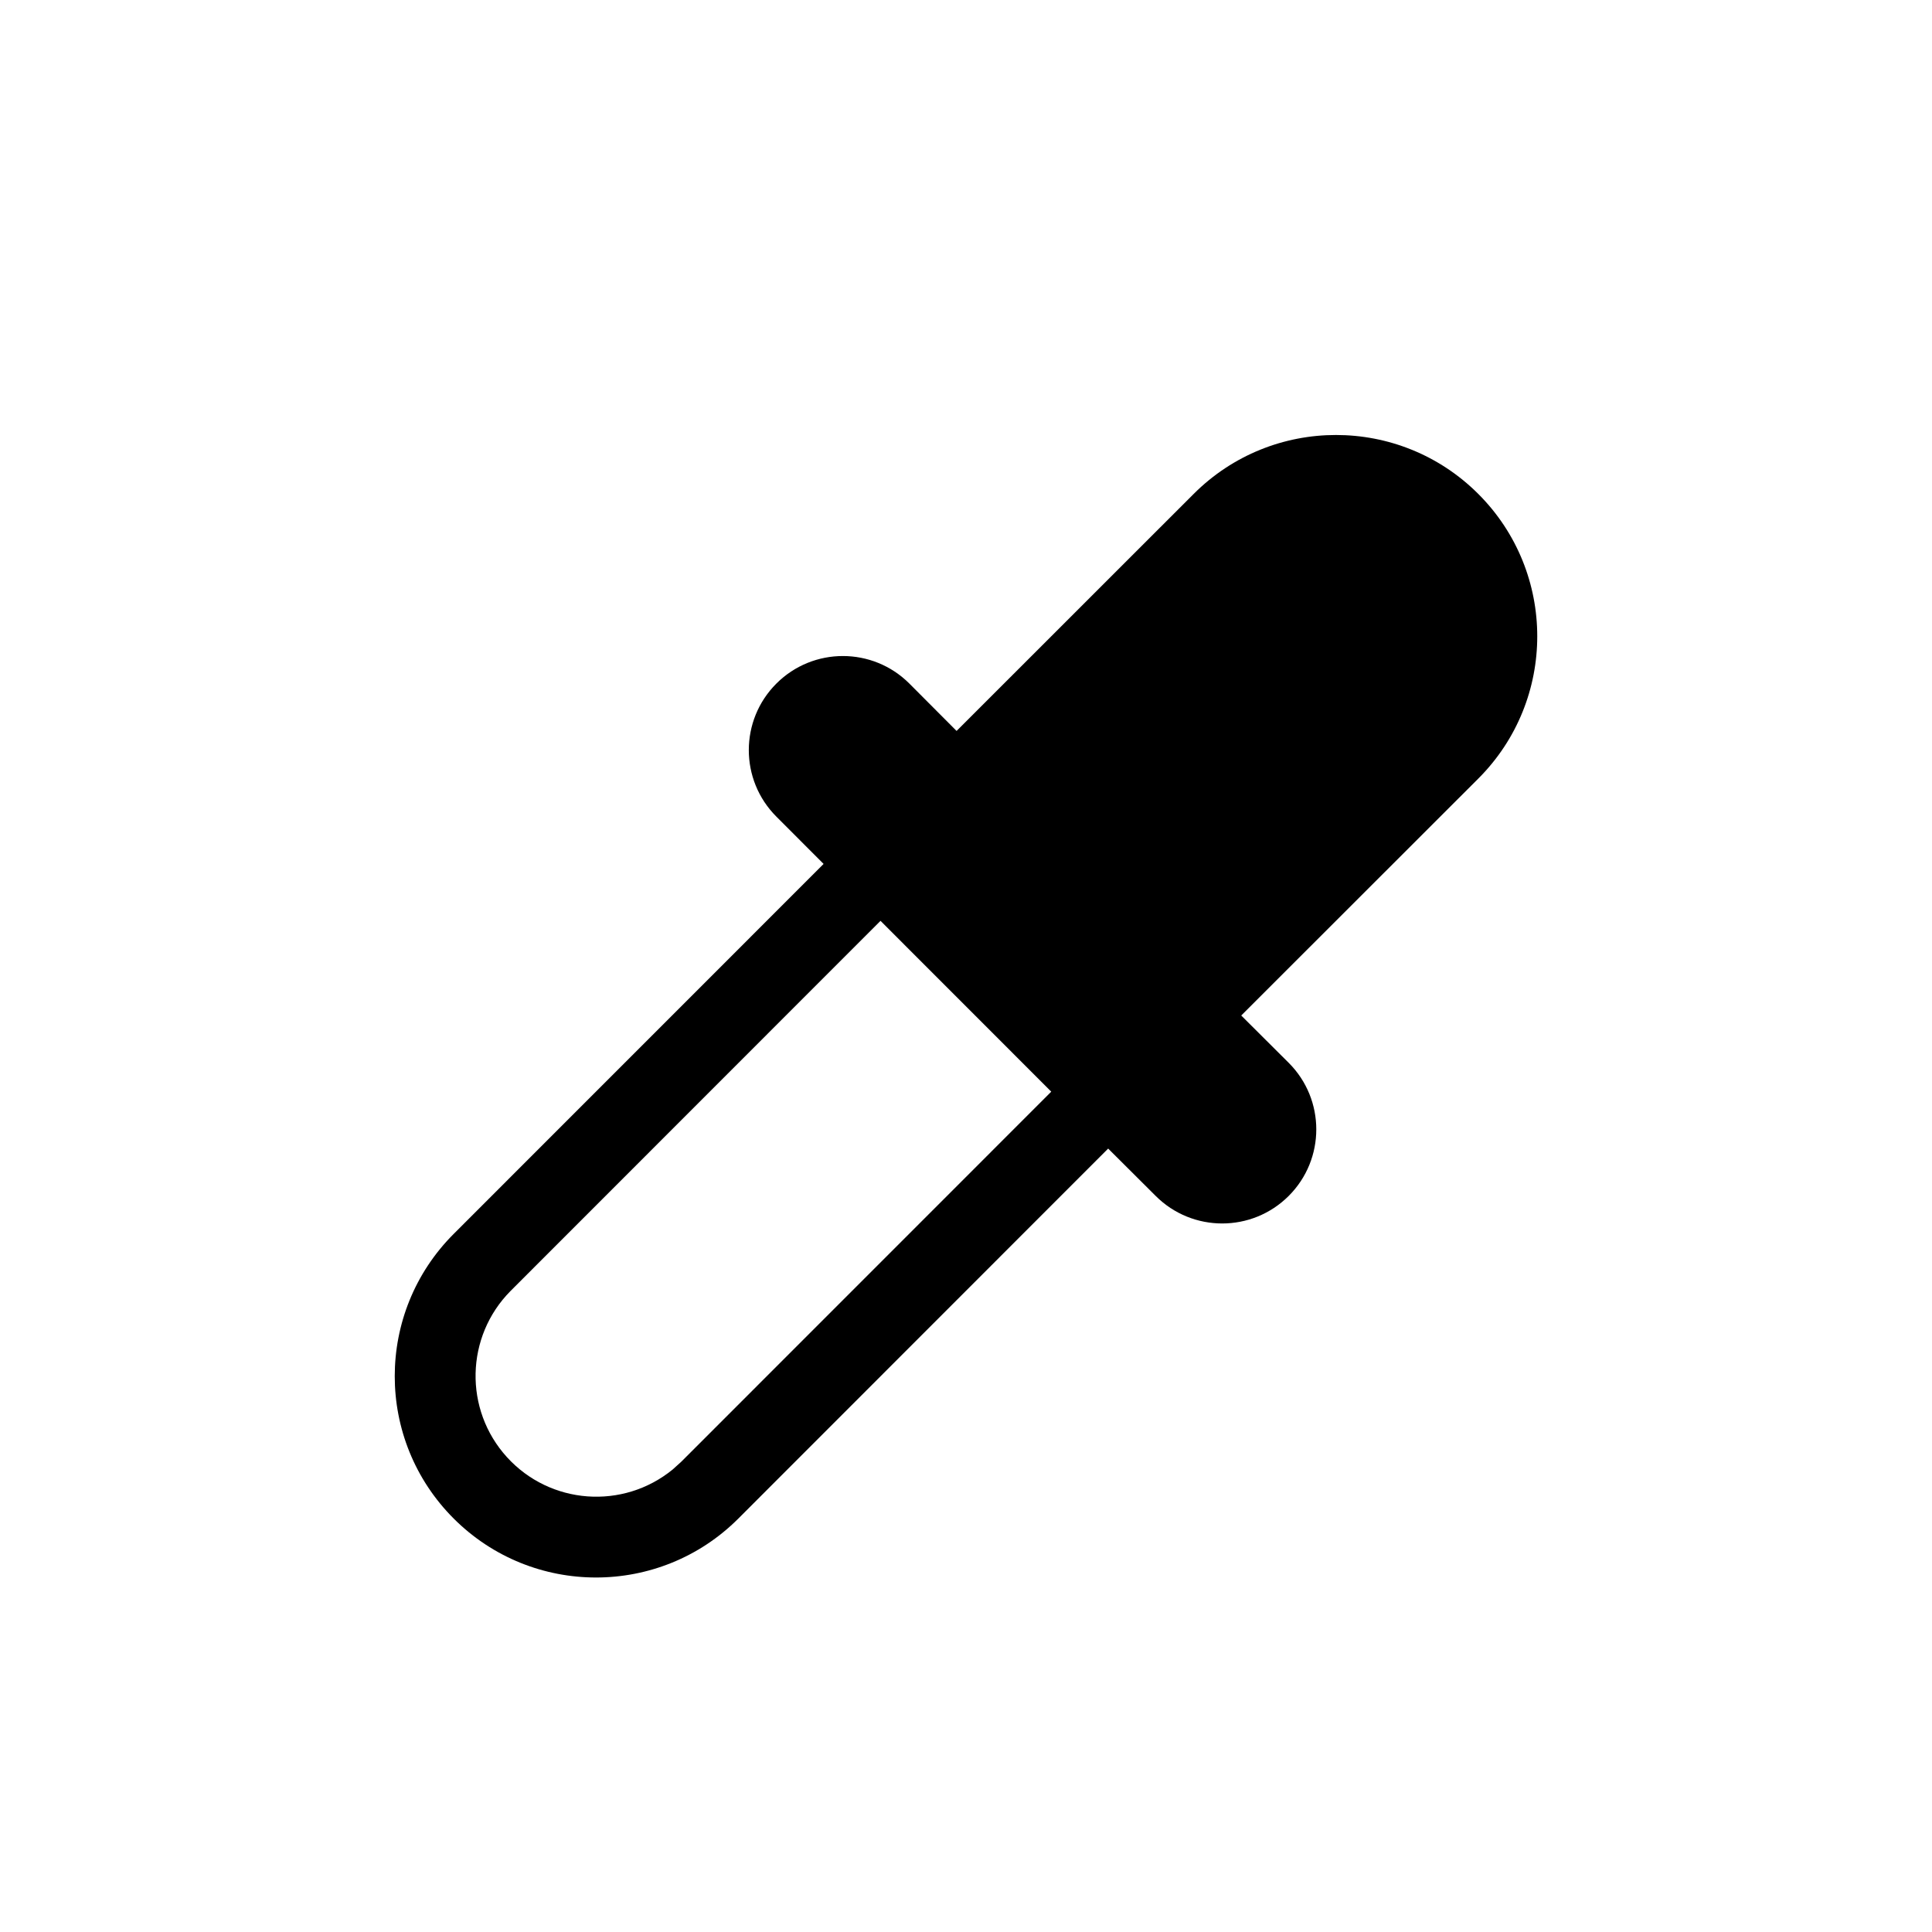
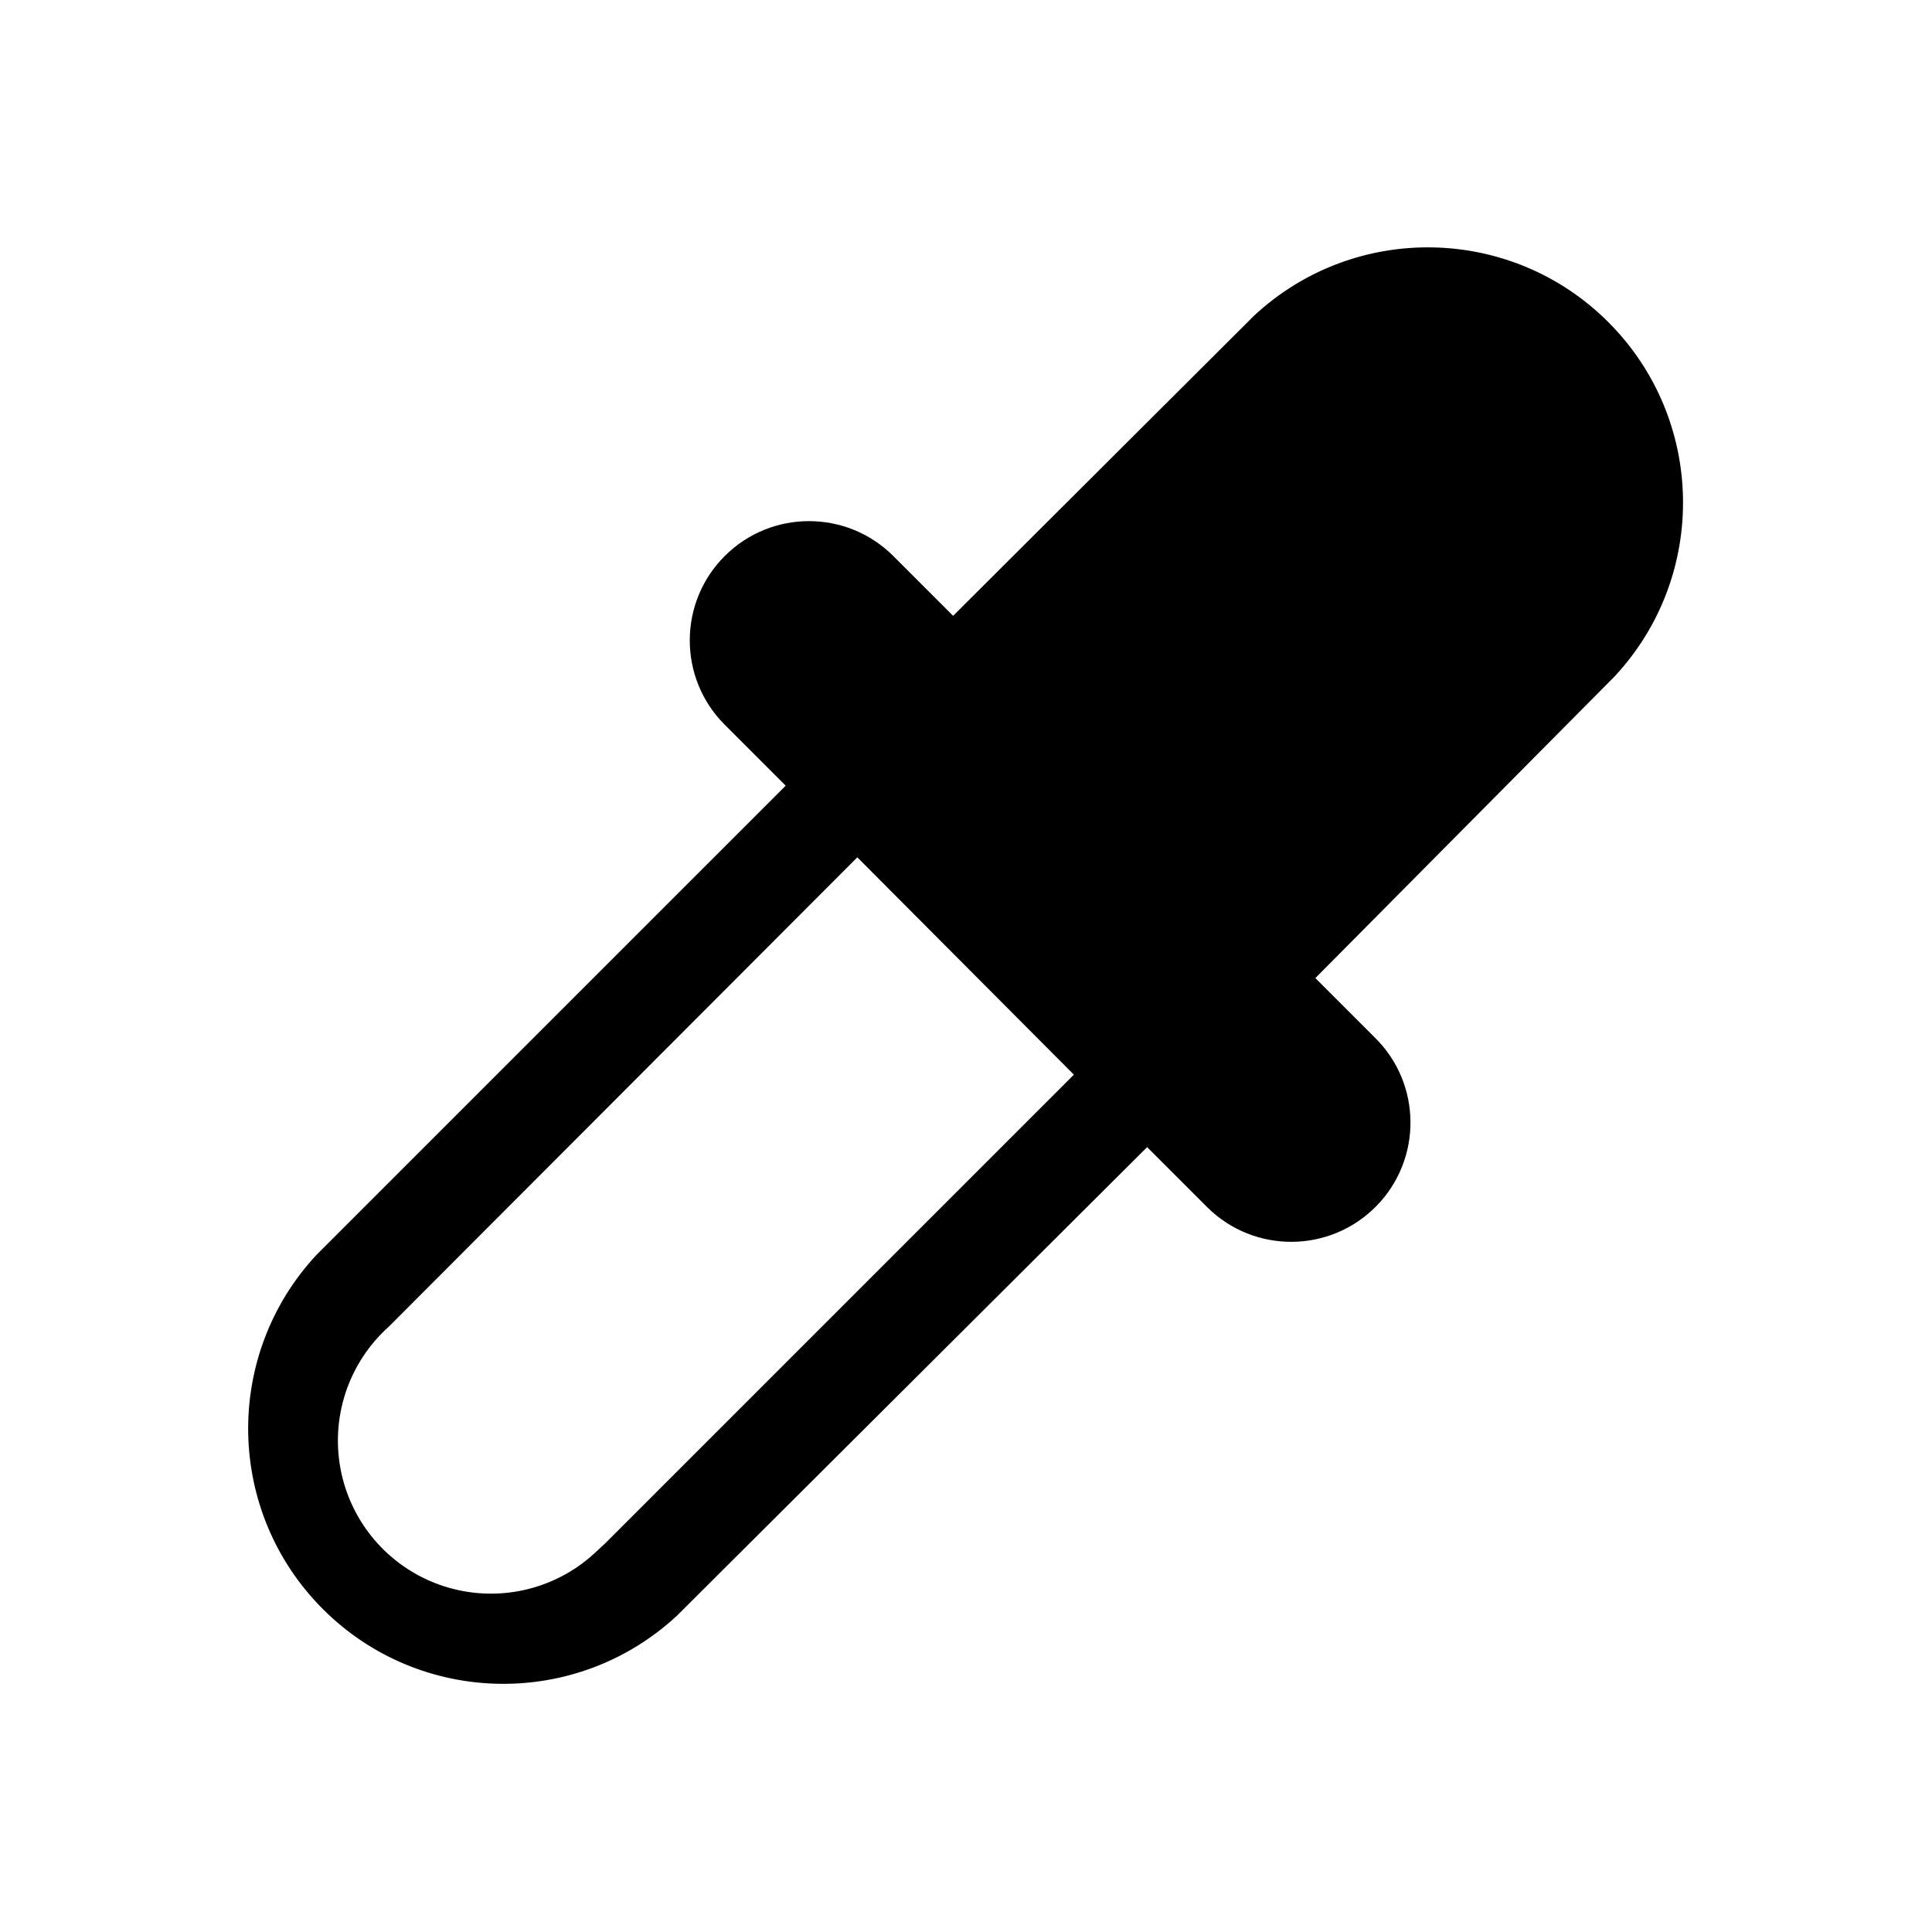
<svg xmlns="http://www.w3.org/2000/svg" viewBox="0 0 24 24">
-   <path d="M15.419 12.615l.59.588a1.168 1.168 0 01-1.653 1.653l-.59-.588-4.594 4.596a2.5 2.5 0 11-3.536-3.536l4.595-4.596-.587-.588a1.168 1.168 0 111.653-1.652l.586.588 2.945-2.944a2.5 2.5 0 113.536 3.536l-2.945 2.943zm-4.481-1.176l-4.595 4.597a1.5 1.5 0 002.014 2.218l.107-.097 4.595-4.596-2.121-2.122z" fill-rule="evenodd" />
+   <path d="M10.65 10.65l-5.82 5.83a1.901 1.901 0 102.55 2.82l.14-.13 5.82-5.82-2.69-2.7zm5.69 1.5l.74.74A1.481 1.481 0 0115 15l-.75-.75-5.84 5.82a3.17 3.17 0 01-4.48-4.48l5.83-5.83L9 9a1.481 1.481 0 012.1-2.09l.74.74 3.74-3.73a3.17 3.17 0 014.48 4.48l-3.72 3.75z" fill="#000" fill-rule="nonzero" />
</svg>
